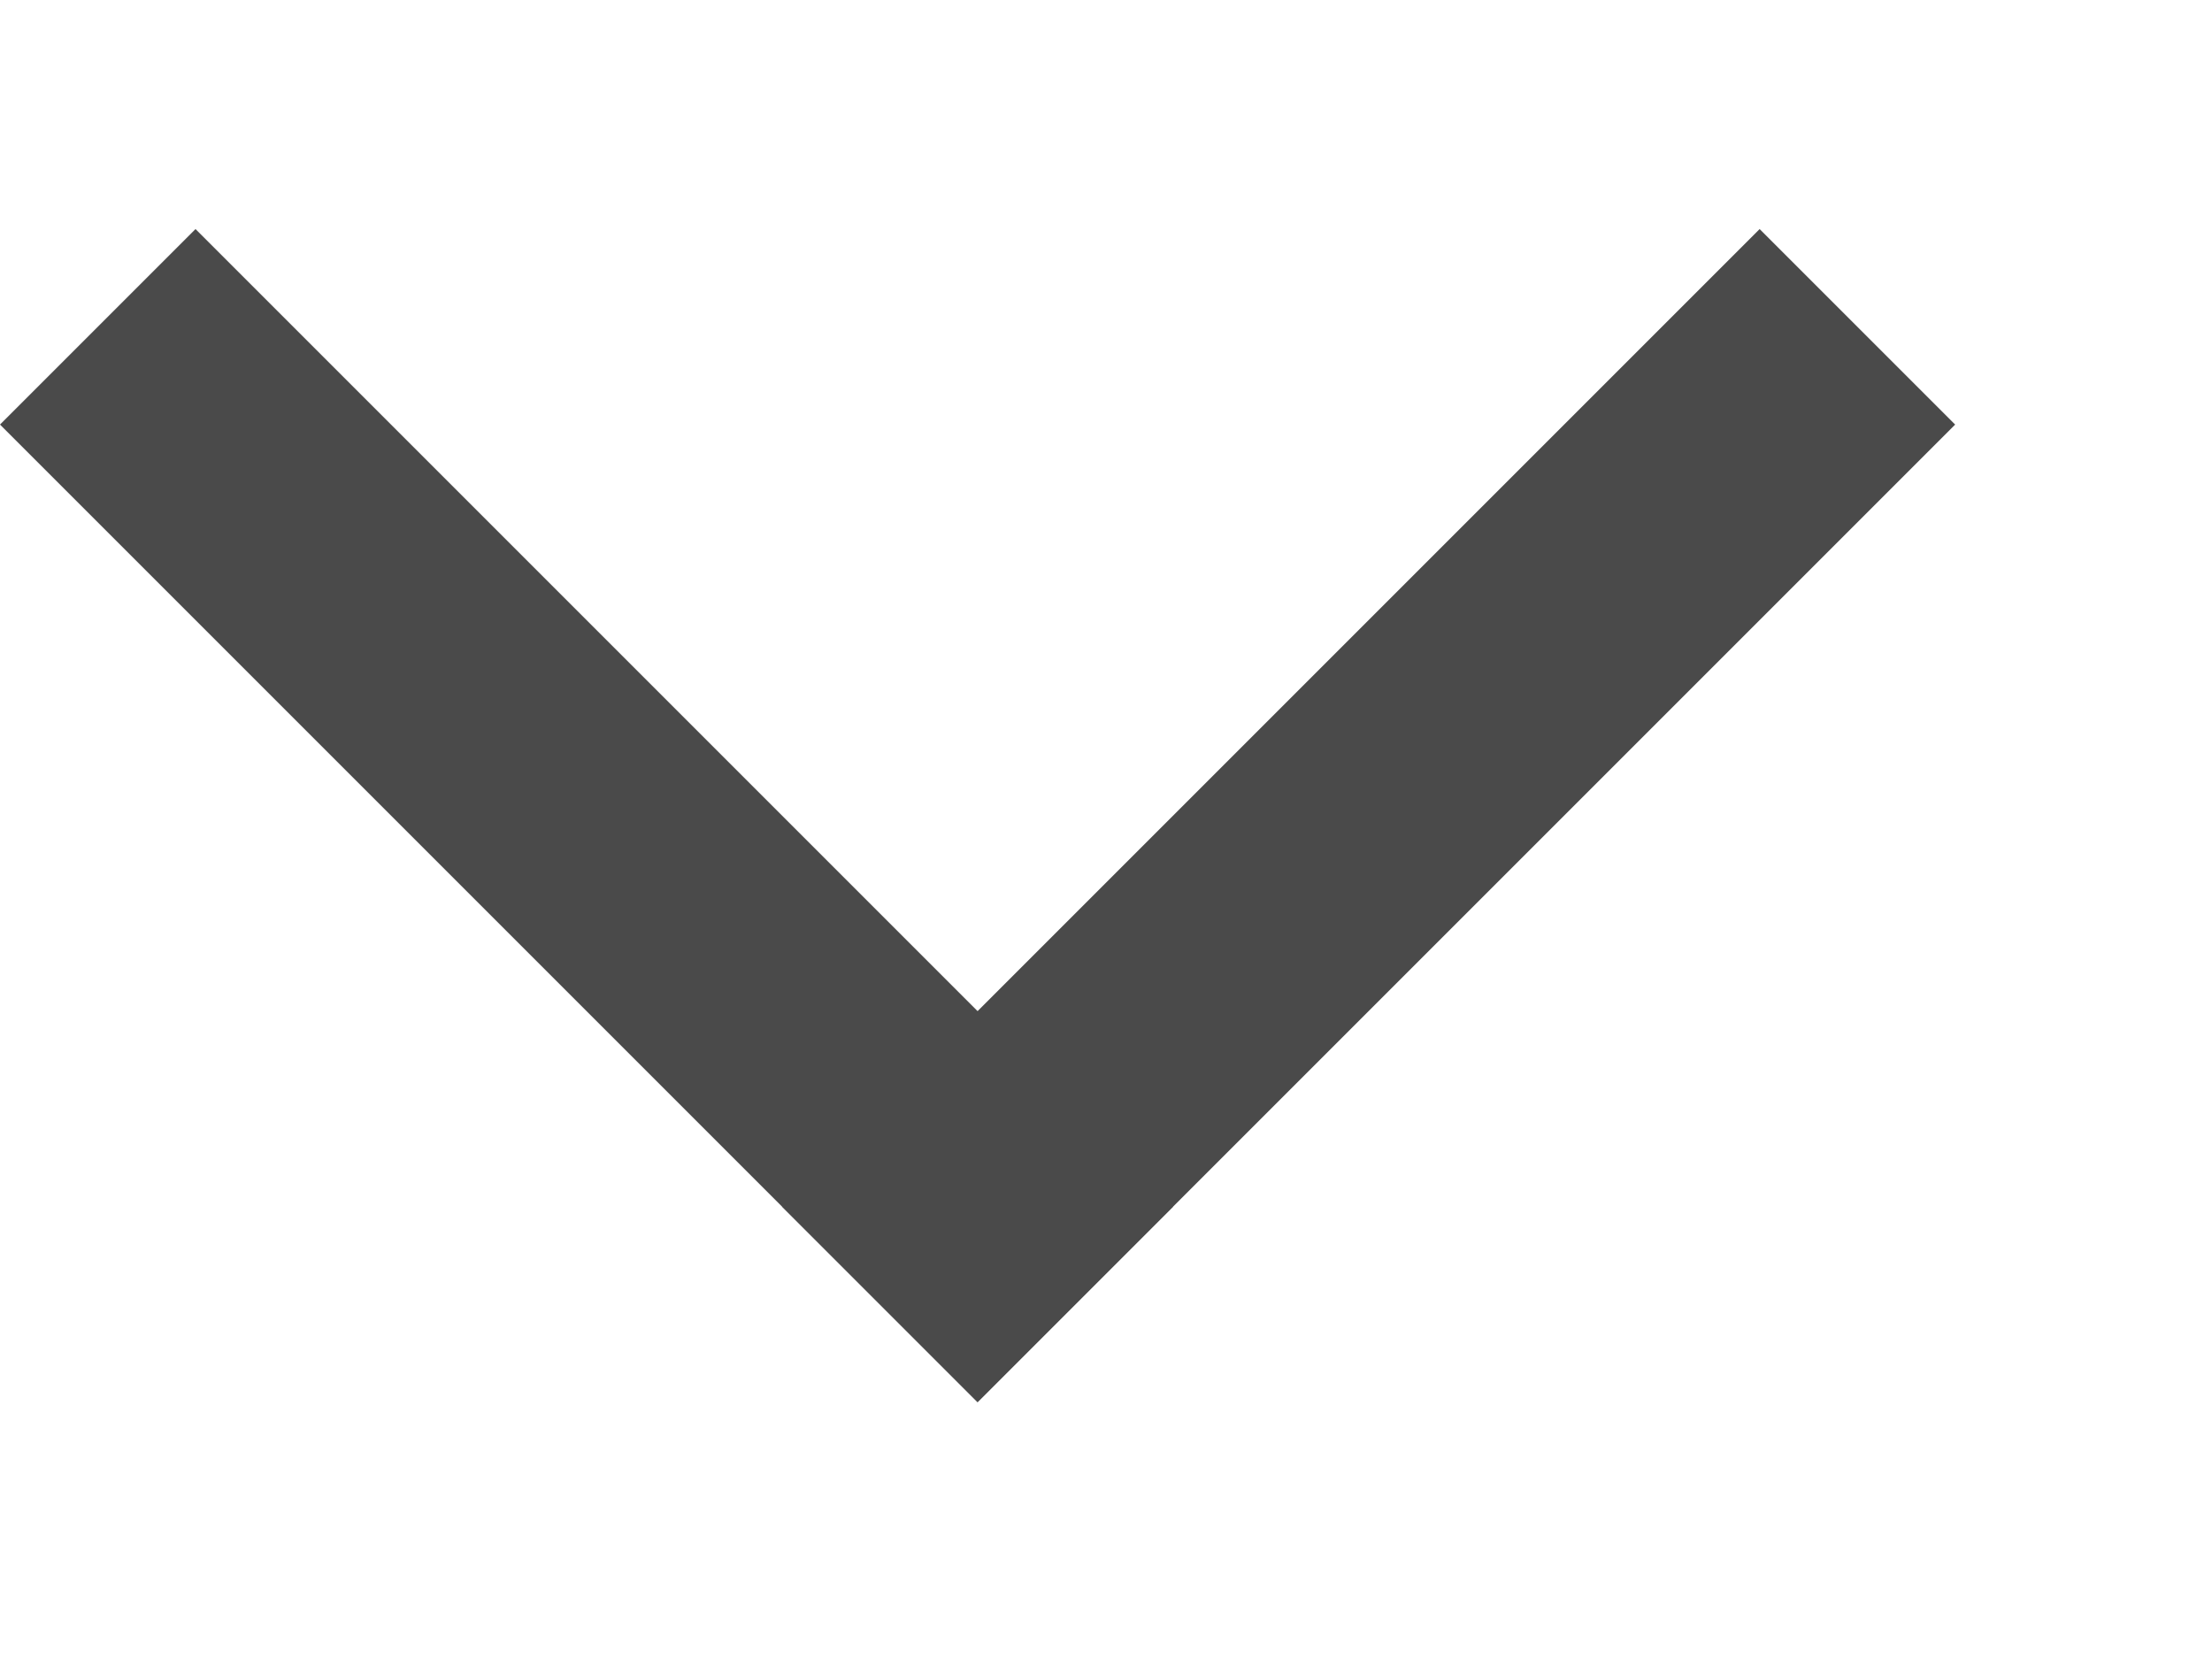
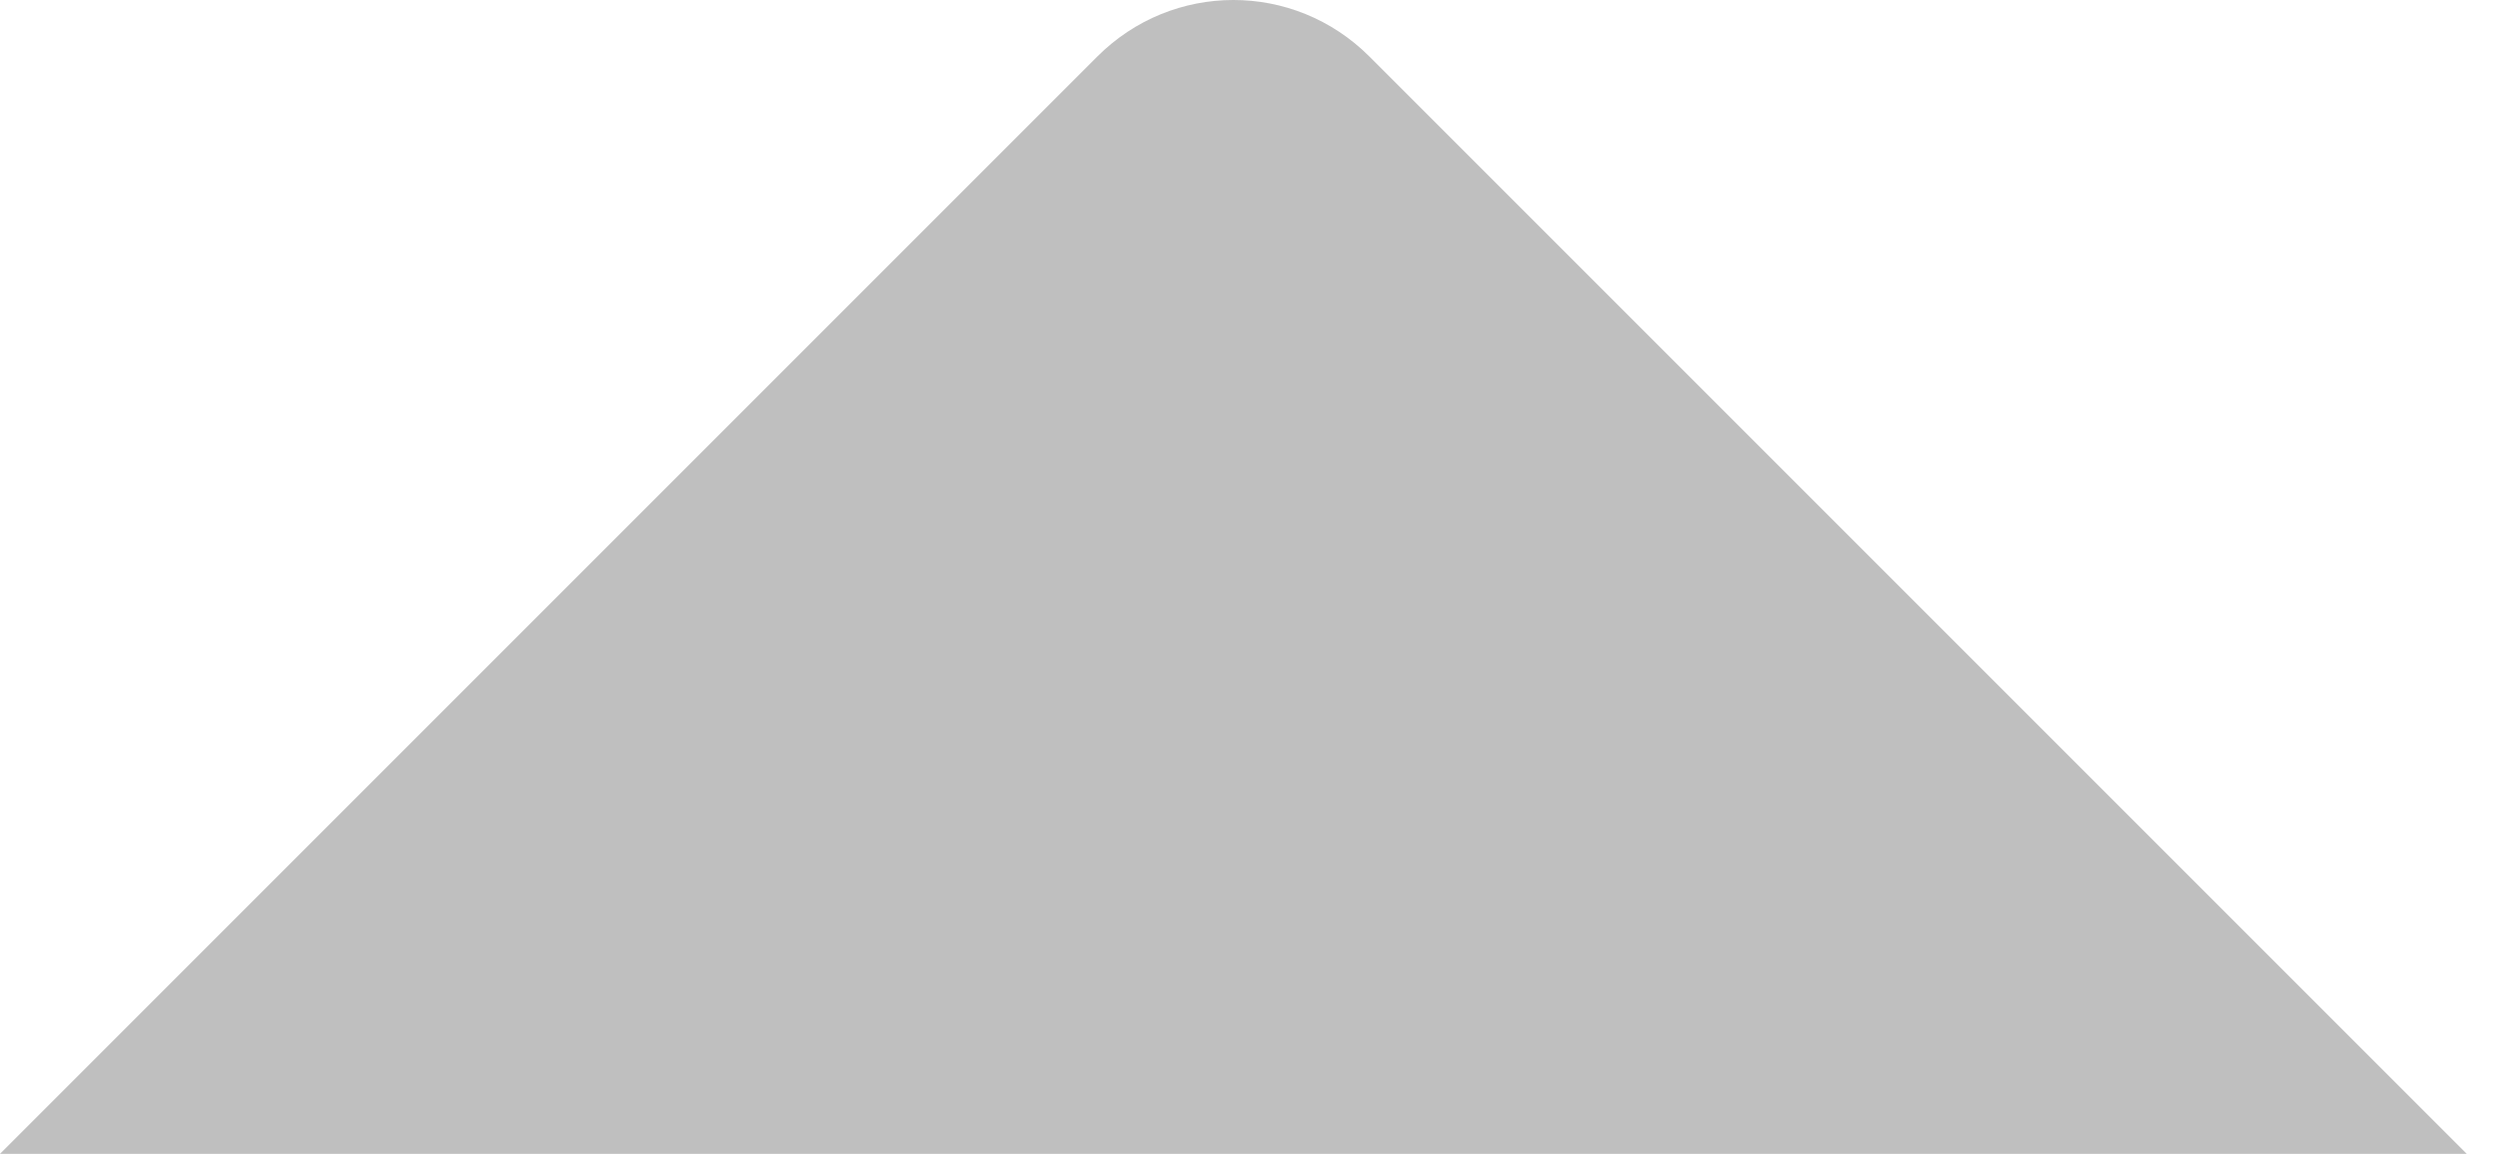
- <svg xmlns="http://www.w3.org/2000/svg" width="8px" height="6px" viewBox="0 0 8 6" version="1.1">
+ <svg xmlns="http://www.w3.org/2000/svg" width="13px" height="6px" viewBox="0 0 13 6" version="1.1">
  <defs />
  <g id="Каталог" stroke="none" stroke-width="1" fill="none" fill-rule="evenodd">
-     <g id="Каталог-#mobile" transform="translate(-100, -233)" fill="#4A4A4A">
-       <g id="Group-2" transform="translate(35, 229)">
-         <g id="Group" transform="translate(68.53553, 5.535534) rotate(-45) translate(-68.53553, -5.535534) translate(66.03553, 3.035534)">
-           <rect id="Rectangle-60" x="5.68434189e-14" y="5.68434189e-14" width="1" height="5" />
-           <rect id="Rectangle-60-Copy" transform="translate(2.5, 4.5) rotate(-90) translate(-2.5, -4.5) " x="2" y="2" width="1" height="5" />
-         </g>
+     <g id="Каталог-#UI2" transform="translate(-77, -3452)" fill="#BFBFBF">
+       <g id="Group-35" transform="translate(61, 3452)">
+         <path d="M28.827,6 L23.121,0.294 C22.728,-0.099 22.097,-0.097 21.706,0.294 L16,6 L28.827,6 Z" id="Combined-Shape" />
      </g>
    </g>
  </g>
</svg>
